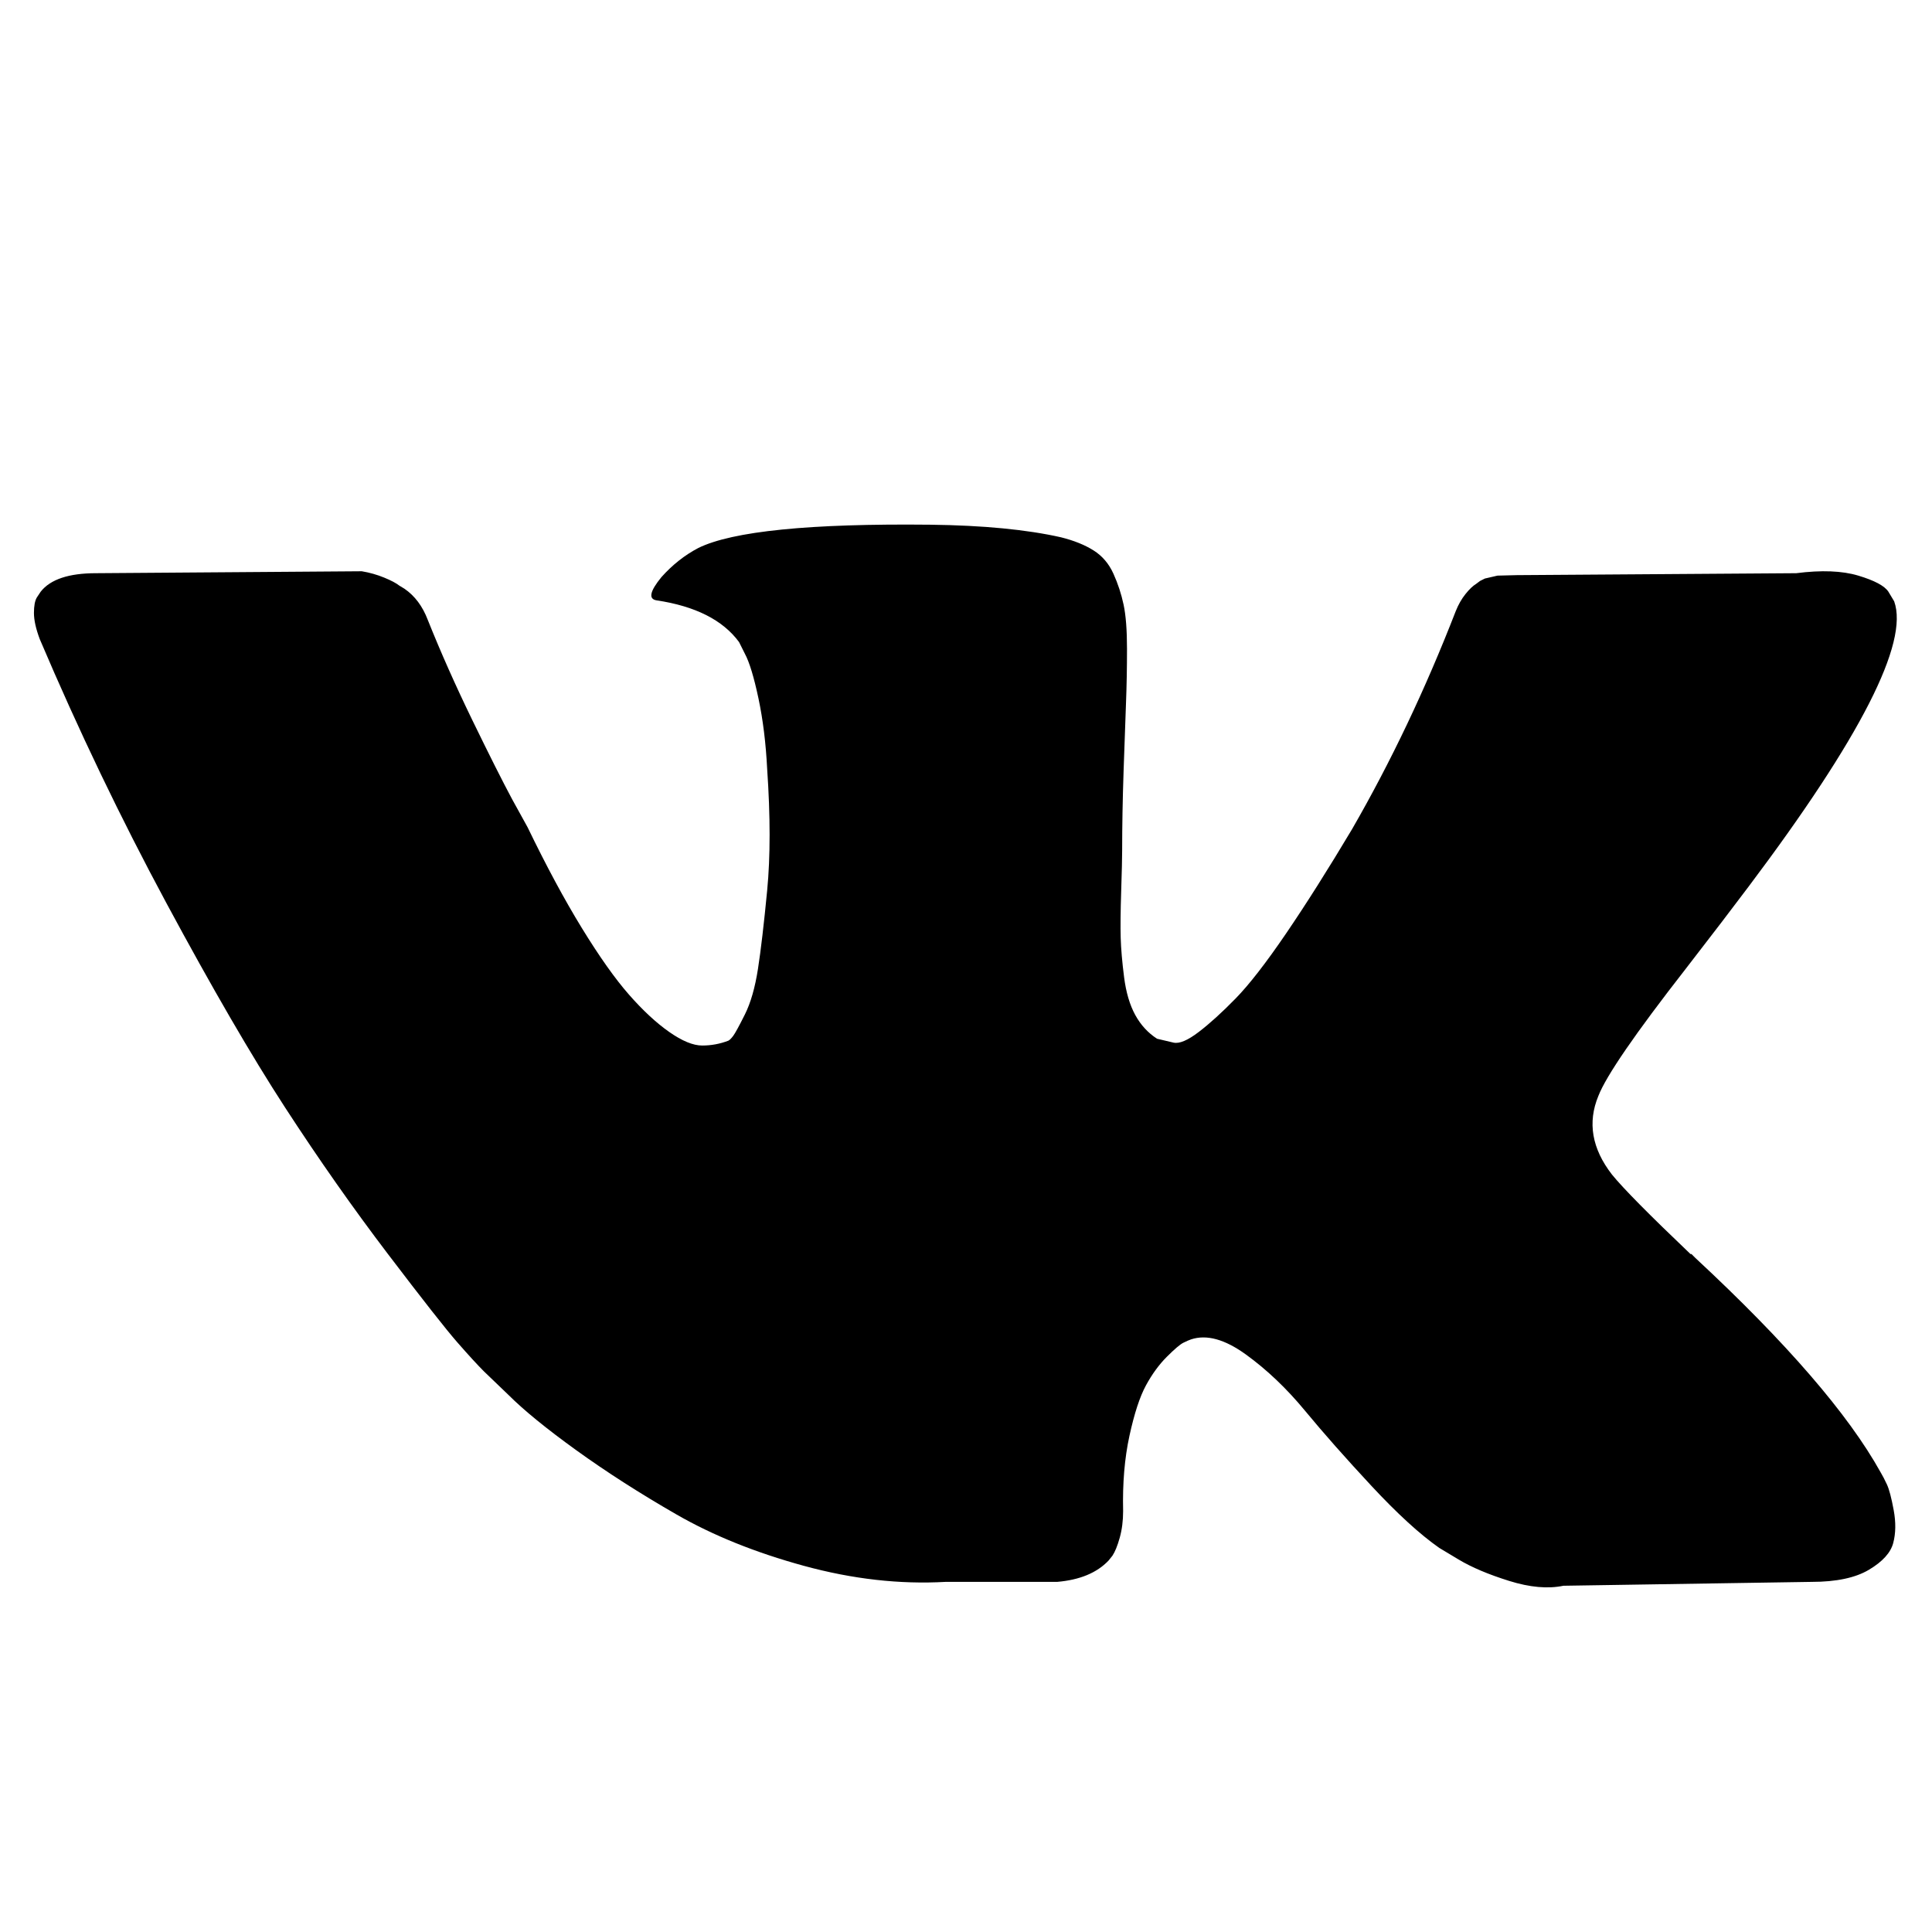
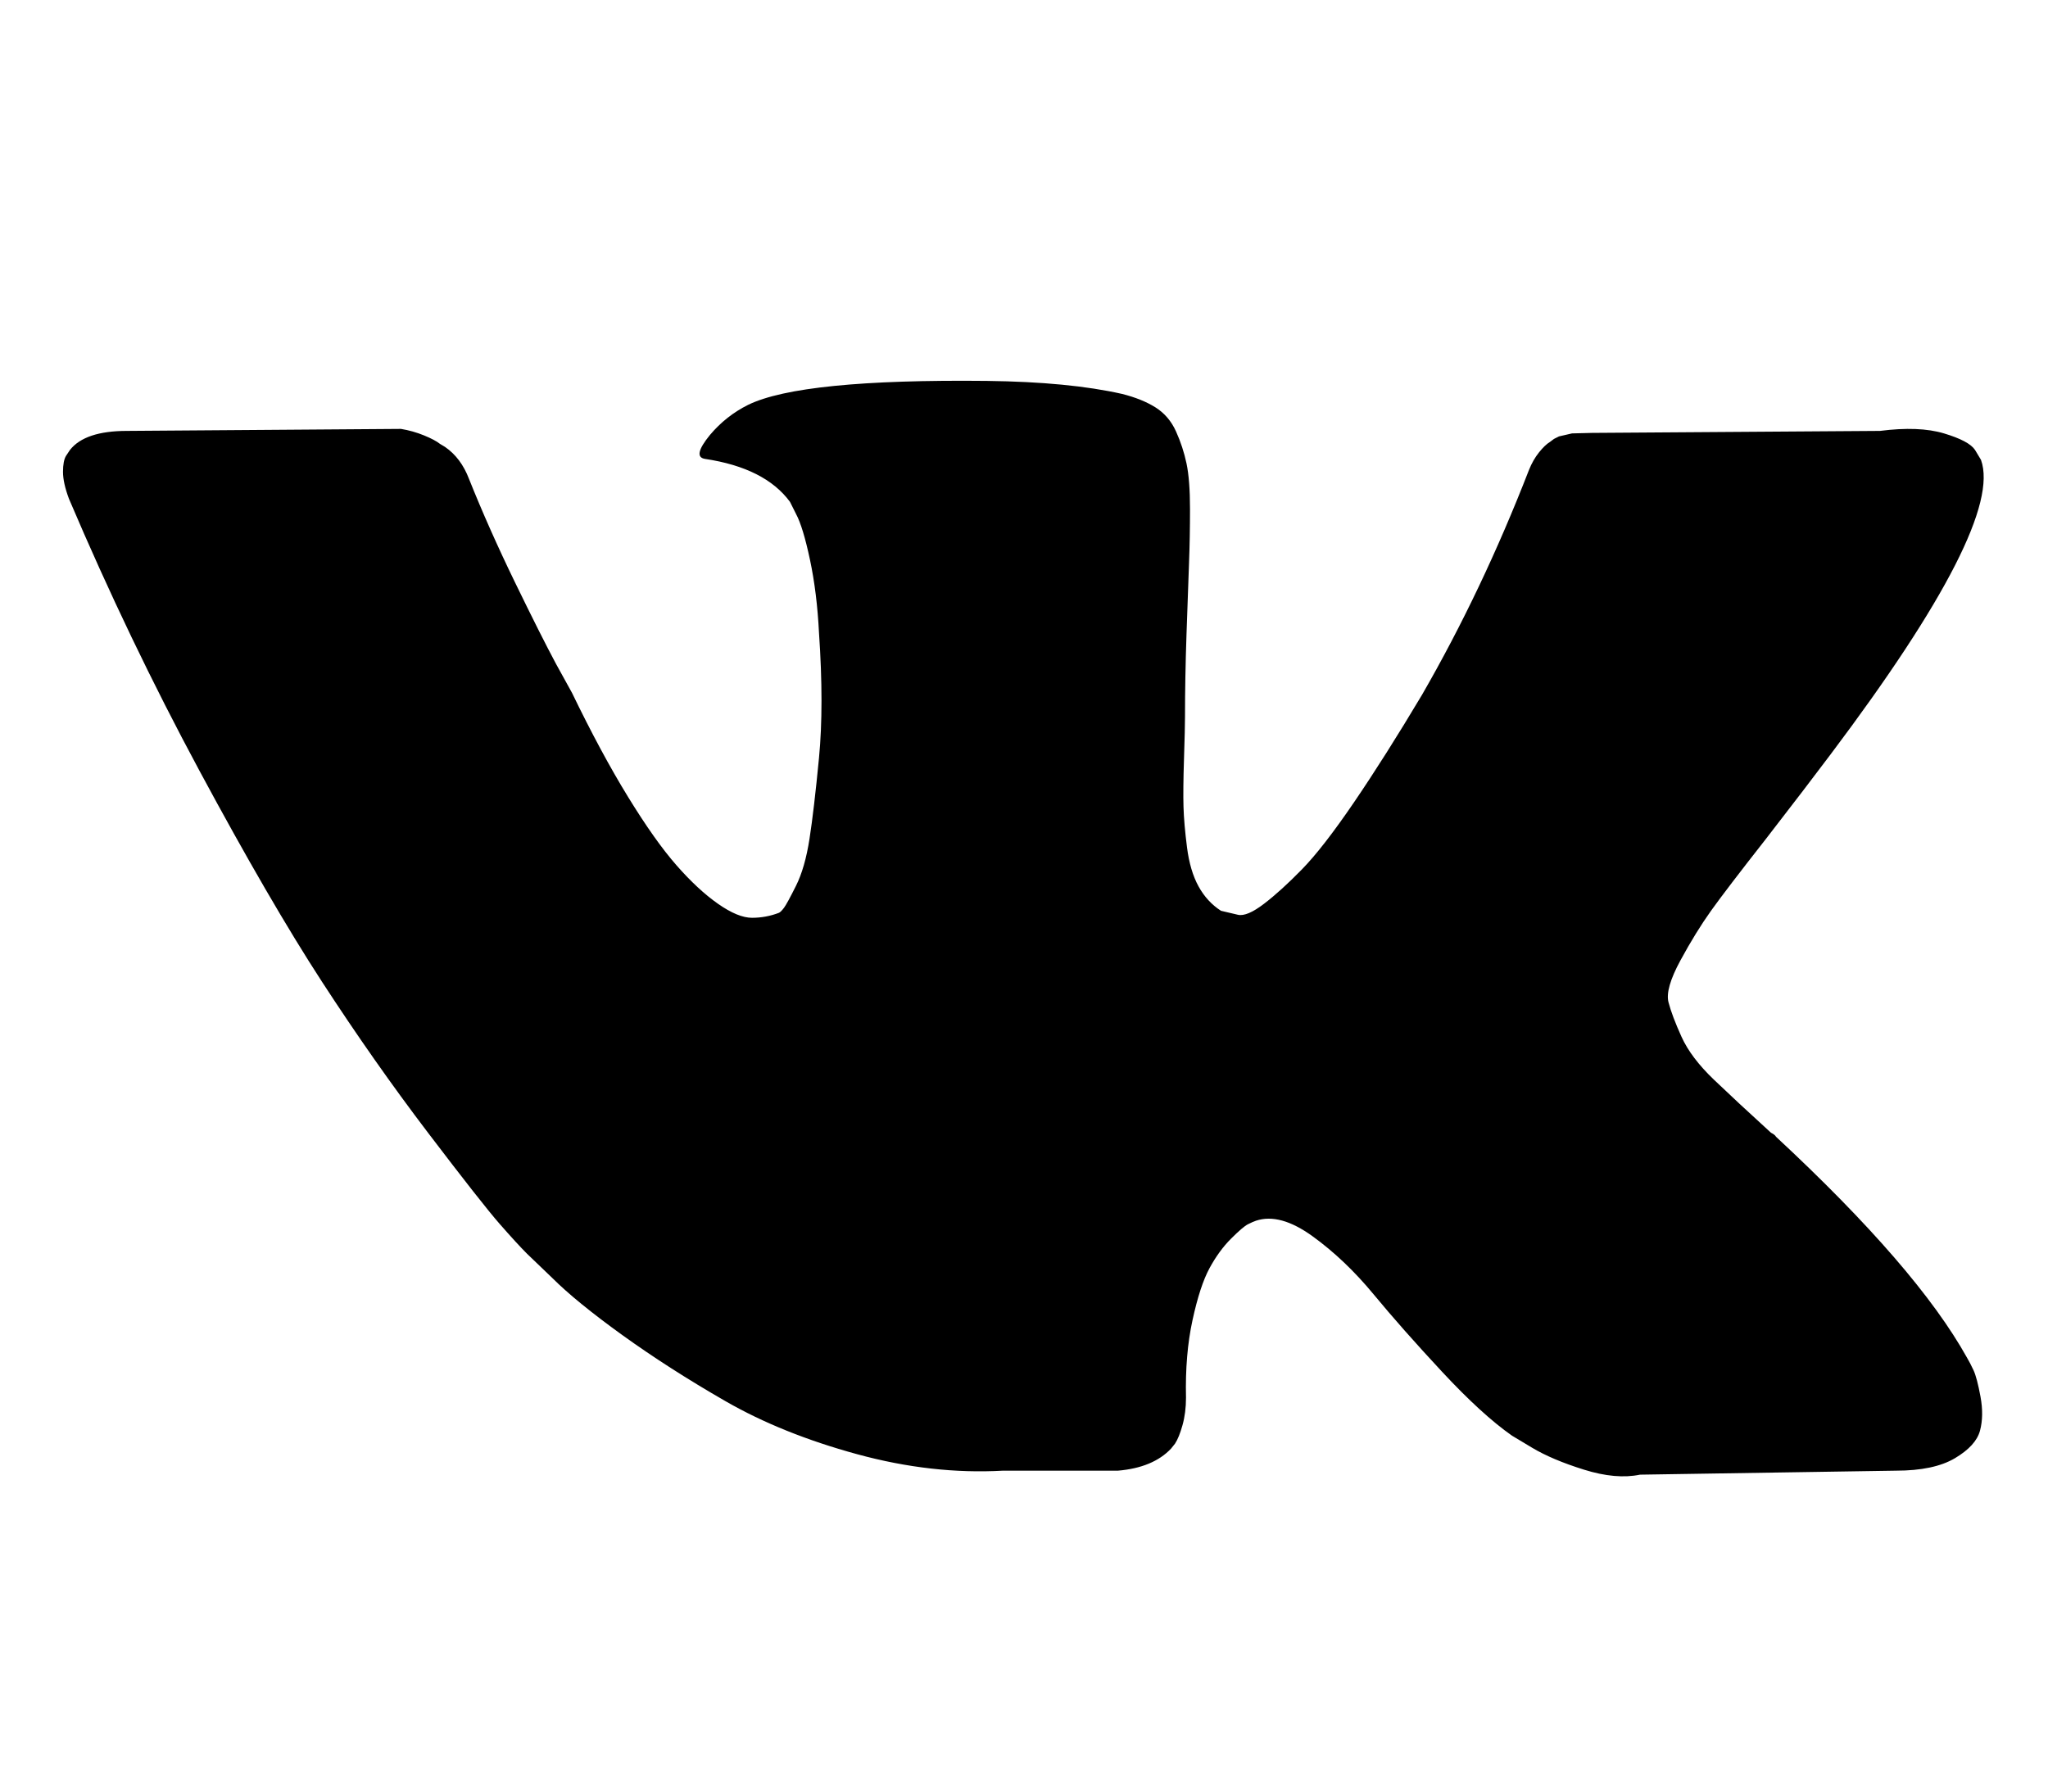
- <svg class="svg-icon svg-icon-vk" viewBox="-100 -100 1992 1992">
-   <path d="M1853 520q23 64-150 294-24 32-65 85-78 100-90 131-17 41 14 81 17 21 81 82h1l1 1 1 1 2 2q141 131 191 221 3 5 6.5 12.5t7 26.5-.5 34-25 27.5-59 12.5l-256 4q-24 5-56-5t-52-22l-20-12q-30-21-70-64t-68.5-77.5-61-58-56.5-15.5q-3 1-8 3.5t-17 14.5-21.5 29.5-17 52-6.5 77.5q0 15-3.5 27.5t-7.5 18.5l-4 5q-18 19-53 22h-115q-71 4-146-16.5t-131.5-53-103-66-70.5-57.5l-25-24q-10-10-27.5-30t-71.5-91-106-151-122.5-211-130.5-272q-6-16-6-27t3-16l4-6q15-19 57-19l274-2q12 2 23 6.5t16 8.5l5 3q16 11 24 32 20 50 46 103.5t41 81.5l16 29q29 60 56 104t48.5 68.5 41.5 38.5 34 14 27-5q2-1 5-5t12-22 13.5-47 9.5-81 0-125q-2-40-9-73t-14-46l-6-12q-25-34-85-43-13-2 5-24 17-19 38-30 53-26 239-24 82 1 135 13 20 5 33.5 13.5t20.5 24 10.5 32 3.5 45.5-1 55-2.5 70.5-1.5 82.5q0 11-1 42t-.5 48 3.5 40.5 11.5 39 22.5 24.5q8 2 17 4t26-11 38-34.5 52-67 68-107.5q60-104 107-225 4-10 10-17.5t11-10.5l4-3 5-2.5 13-3 20-.5 288-2q39-5 64 2.5t31 16.5z" />
+ <svg class="svg-icon svg-icon-vk" viewBox="0 0 2048 1792">
+   <path d="M1981 460q23 64-150 294-24 32-65 85-40 51-55 72t-30.5 49.5-12 42 13 34.5 32.5 43 57 53q4 2 5 4 141 131 191 221 3 5 6.5 12.5t7 26.5-.5 34-25 27.5-59 12.5l-256 4q-24 5-56-5t-52-22l-20-12q-30-21-70-64t-68.5-77.5-61-58-56.5-15.5q-3 1-8 3.5t-17 14.5-21.5 29.5-17 52-6.5 77.5q0 15-3.5 27.5t-7.5 18.5l-4 5q-18 19-53 22h-115q-71 4-146-16.5t-131.5-53-103-66-70.5-57.5l-25-24q-10-10-27.5-30t-71.5-91-106-151-122.5-211-130.5-272q-6-16-6-27t3-16l4-6q15-19 57-19l274-2q12 2 23 6.5t16 8.5l5 3q16 11 24 32 20 50 46 103.5t41 81.5l16 29q29 60 56 104t48.5 68.5 41.5 38.5 34 14 27-5q2-1 5-5t12-22 13.5-47 9.5-81 0-125q-2-40-9-73t-14-46l-6-12q-25-34-85-43-13-2 5-24 16-19 38-30 53-26 239-24 82 1 135 13 20 5 33.5 13.5t20.5 24 10.5 32 3.5 45.5-1 55-2.5 70.5-1.5 82.5q0 11-1 42t-.5 48 3.5 40.5 11.5 39 22.5 24.5q8 2 17 4t26-11 38-34.5 52-67 68-107.5q60-104 107-225 4-10 10-17.5t11-10.5l4-3 5-2.5 13-3 20-.5 288-2q39-5 64 2.5t31 16.5z" />
</svg>
